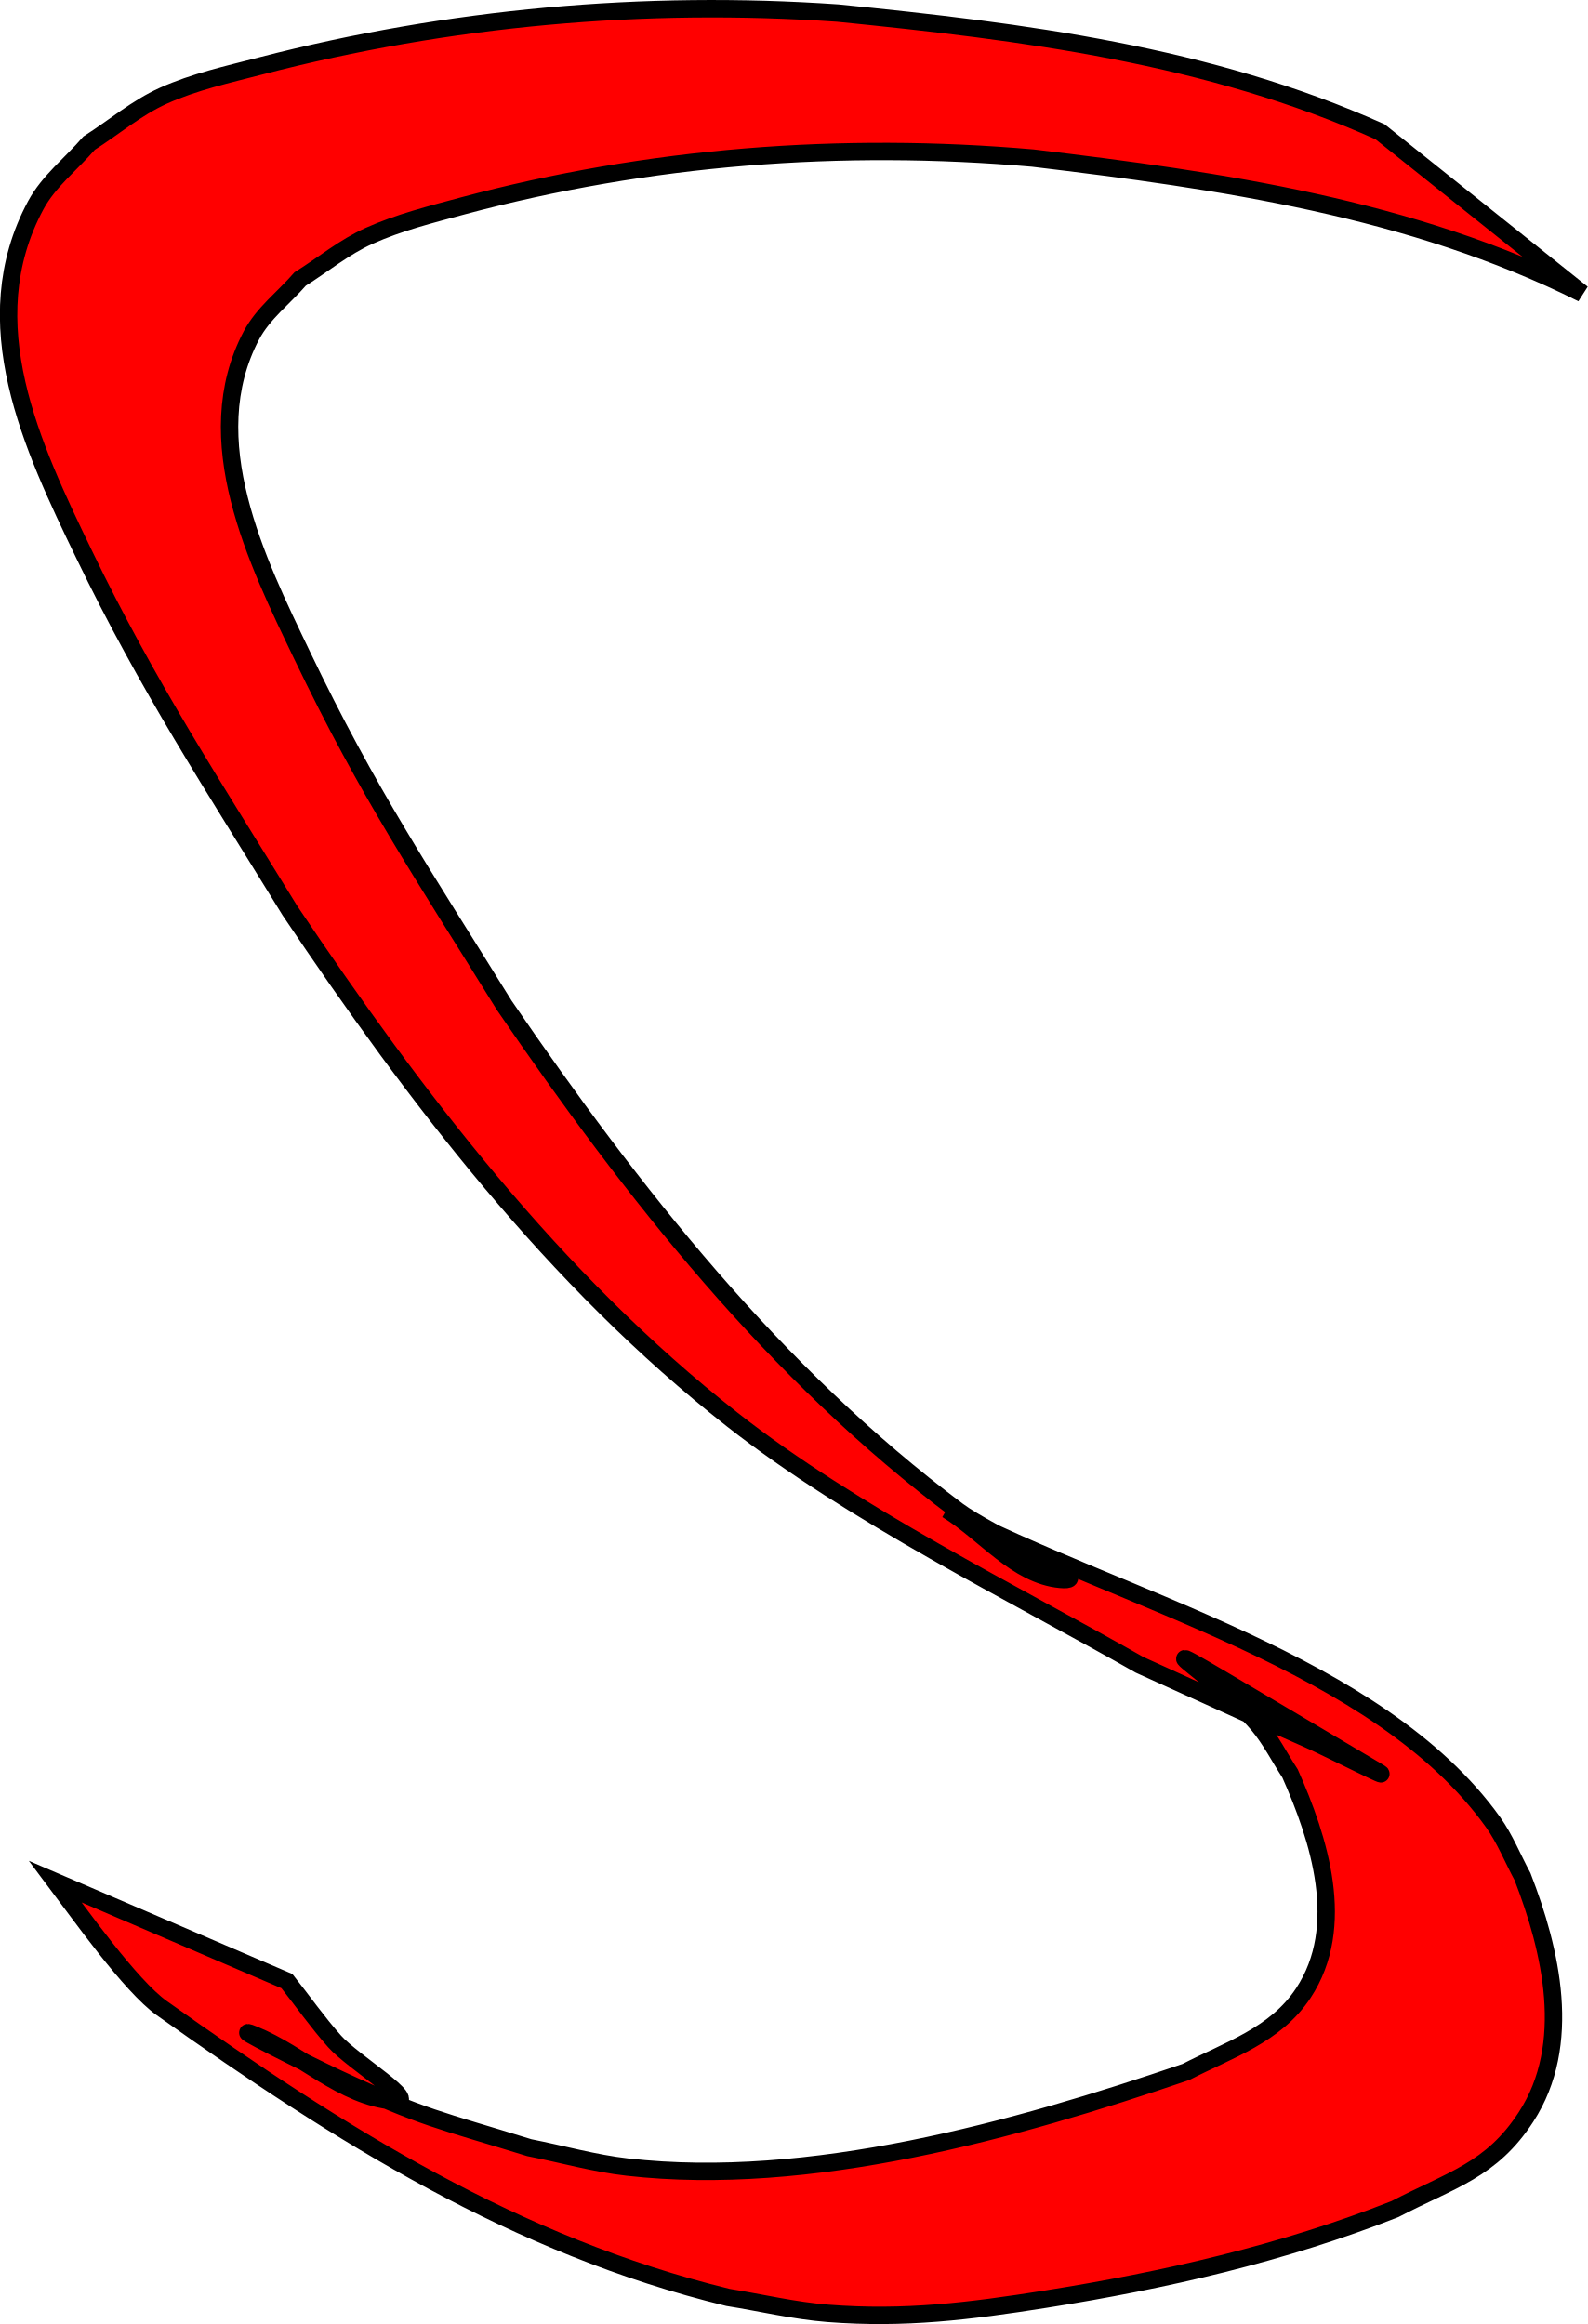
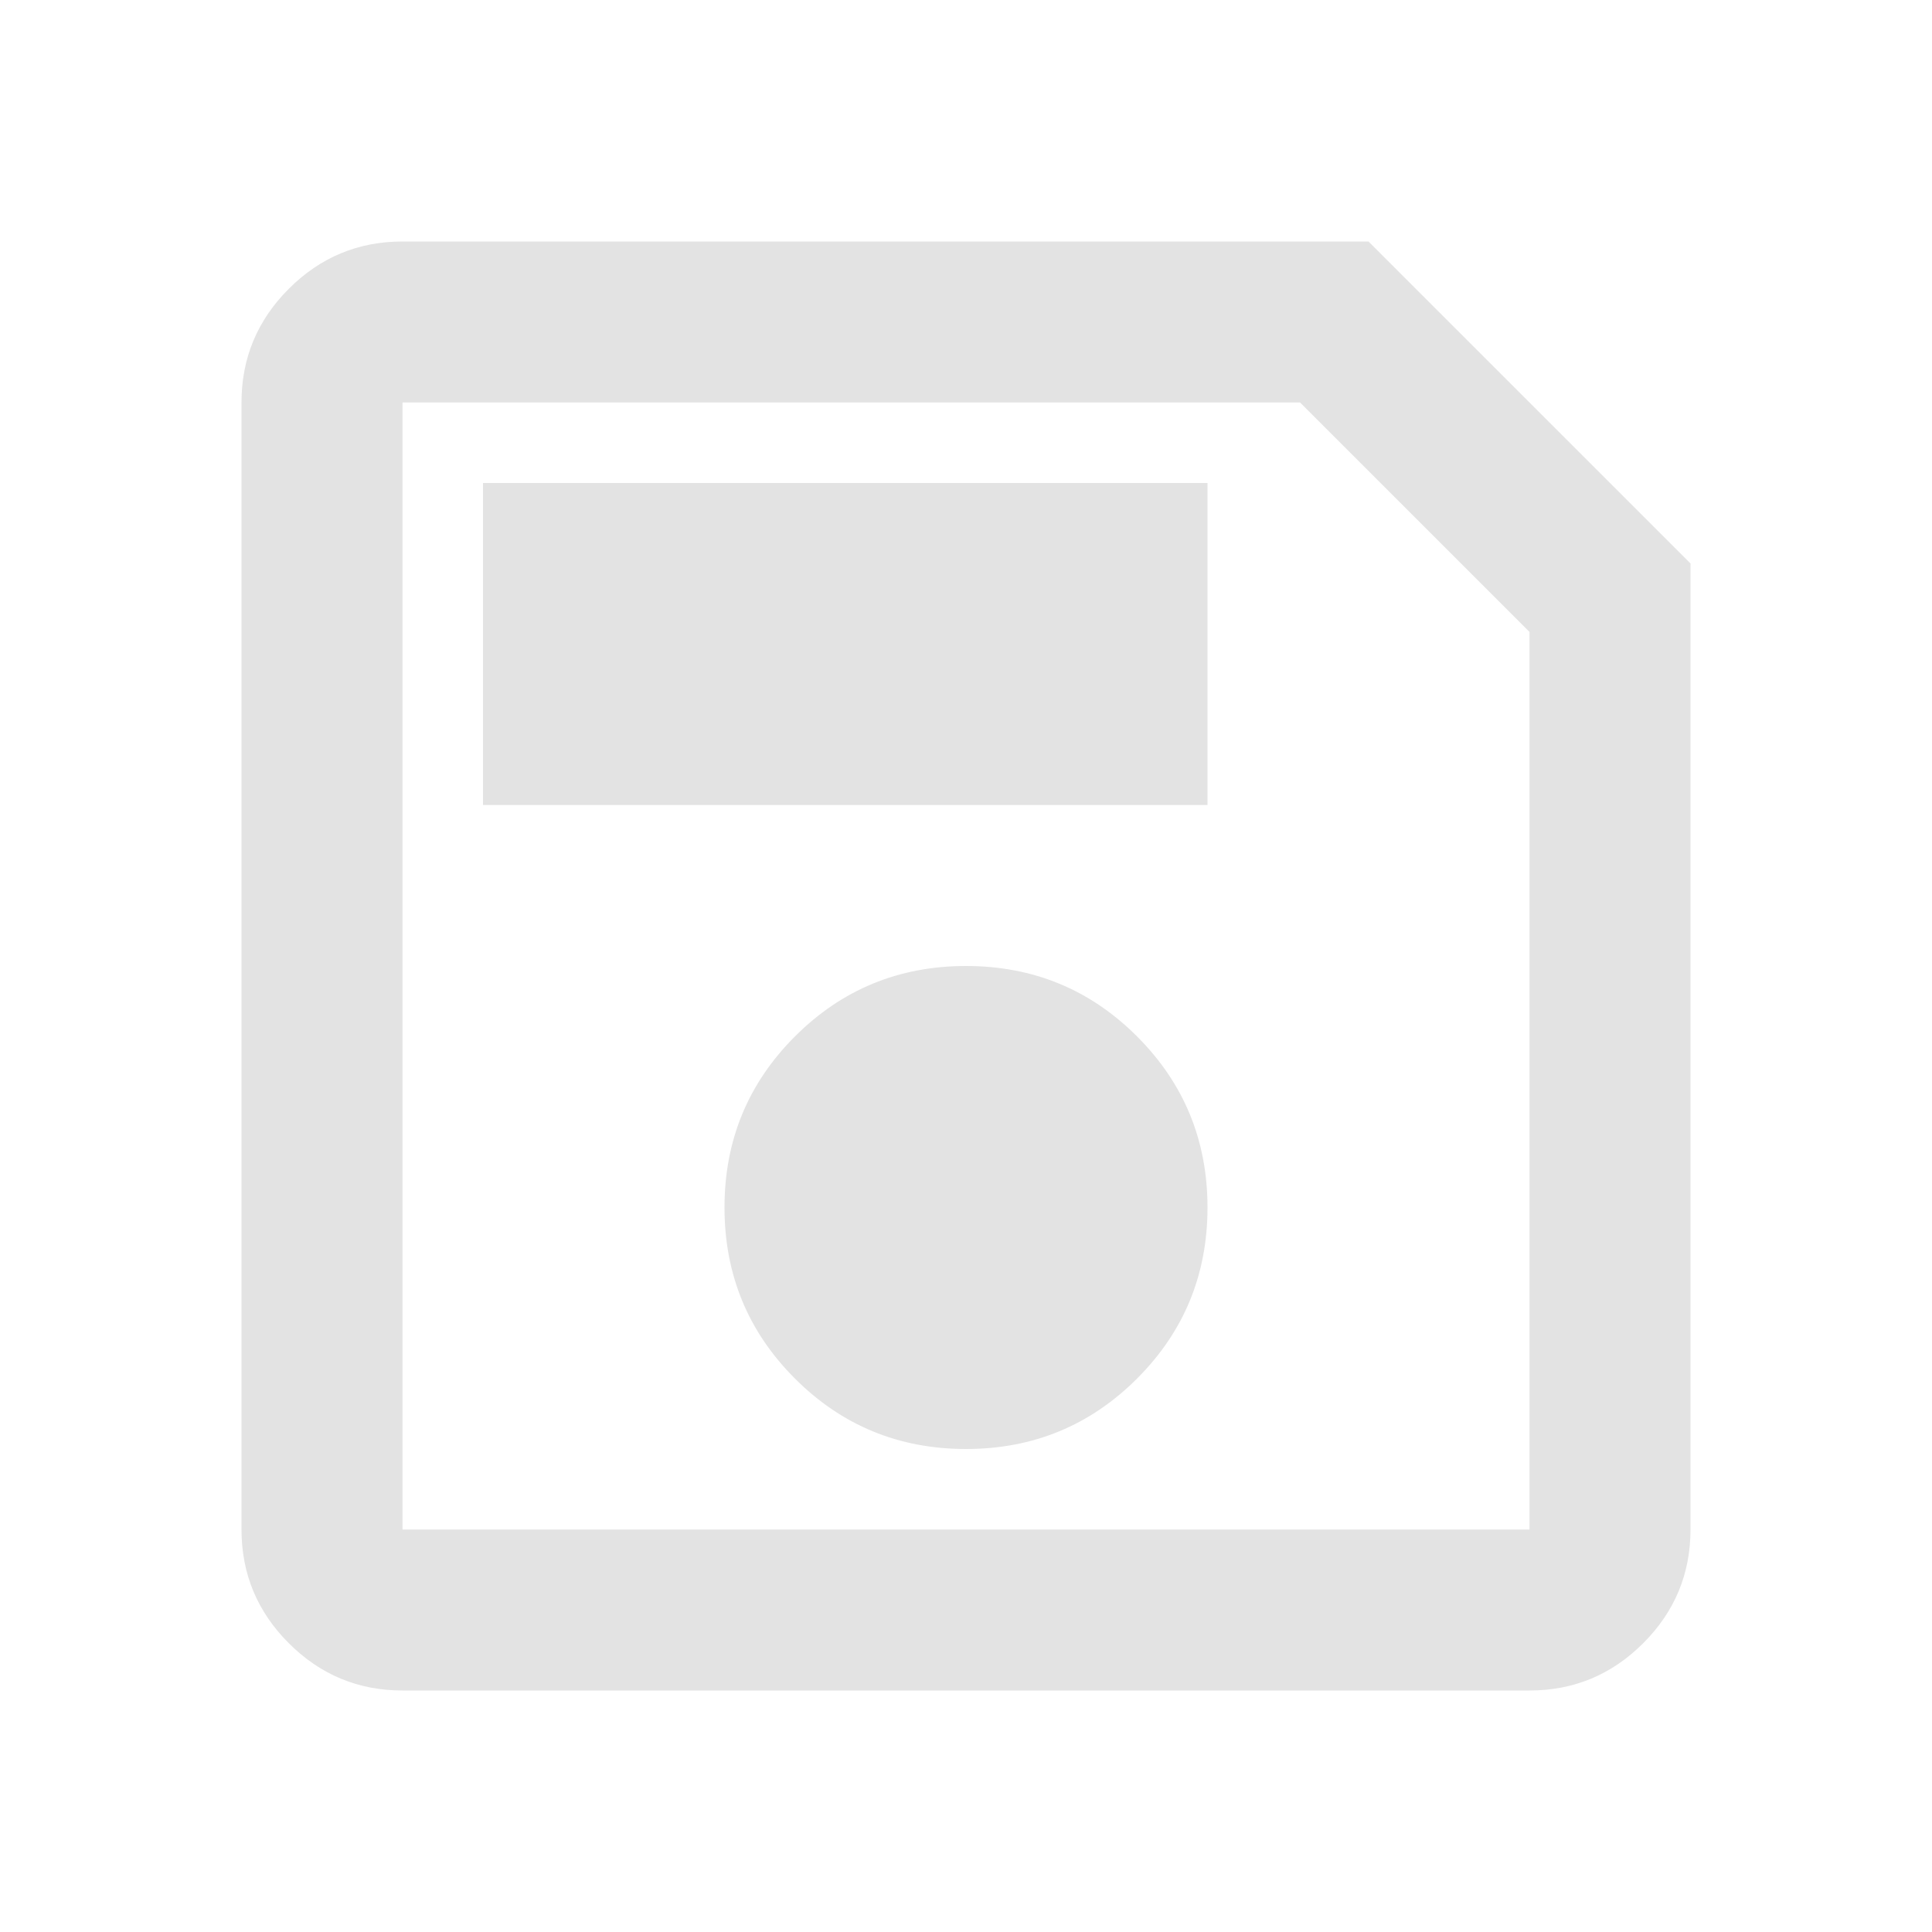
- <svg xmlns="http://www.w3.org/2000/svg" width="24.2mm" height="35.428mm" viewBox="0 0 24.2 35.428" version="1.1" id="svg1">
-   <defs id="defs1" />
-   <g id="layer1" transform="translate(-26.8158,-180.7211)">
-     <path style="fill:#ff0000;stroke:#000000;stroke-width:0.265" id="path7" d="m 47.851,182.73 c -2.613,-1.173 -5.447,-1.528 -8.267,-1.81 -2.954,-0.204 -5.927,0.064 -8.794,0.806 -0.501,0.13 -1.013,0.242 -1.485,0.455 -0.408,0.184 -0.754,0.482 -1.131,0.722 -0.271,0.315 -0.616,0.58 -0.813,0.946 -0.962,1.788 -0.052,3.689 0.735,5.32 0.968,2.009 1.974,3.538 3.14,5.436 1.912,2.848 4.023,5.621 6.739,7.755 1.847,1.451 4.311,2.658 6.211,3.741 5.494,2.49 -2.287,-1.025 2.571,1.135 0.35,0.156 1.373,0.679 1.043,0.484 -4.688,-2.775 -2.506,-1.54 -1.808,-0.707 0.19,0.227 0.325,0.496 0.487,0.744 0.443,0.996 0.875,2.329 0.202,3.348 -0.424,0.642 -1.143,0.868 -1.79,1.202 -2.602,0.889 -5.737,1.765 -8.513,1.45 -0.505,-0.057 -0.996,-0.198 -1.495,-0.296 -1.37,-0.424 -1.614,-0.448 -2.909,-1.051 -0.439,-0.205 -1.737,-0.853 -1.288,-0.671 0.729,0.295 1.347,0.947 2.131,1.012 0.425,0.035 -0.618,-0.591 -0.901,-0.91 -0.26,-0.292 -0.485,-0.613 -0.727,-0.919 0,0 -3.528,-1.515 -3.528,-1.515 v 0 c 0.357,0.474 1.142,1.587 1.622,1.928 2.716,1.93 5.397,3.622 8.628,4.409 0.508,0.081 1.012,0.203 1.525,0.243 1.171,0.091 2.157,-0.033 3.316,-0.216 1.813,-0.287 3.615,-0.699 5.326,-1.374 0.86,-0.448 1.469,-0.59 1.998,-1.405 0.719,-1.107 0.382,-2.539 -0.054,-3.663 -0.15,-0.277 -0.267,-0.575 -0.45,-0.831 -1.746,-2.437 -5.665,-3.376 -8.324,-4.763 0.578,0.354 1.058,1.002 1.733,1.063 0.627,0.057 -1.067,-0.671 -1.571,-1.049 -2.786,-2.086 -4.956,-4.847 -6.907,-7.7 -1.248,-2.016 -2.066,-3.216 -3.088,-5.349 -0.677,-1.413 -1.607,-3.279 -0.766,-4.869 0.177,-0.334 0.494,-0.572 0.742,-0.857 0.35,-0.219 0.673,-0.488 1.05,-0.657 0.456,-0.205 0.945,-0.327 1.427,-0.457 2.832,-0.758 5.772,-0.984 8.691,-0.729 2.866,0.344 5.76,0.759 8.374,2.064 z" />
-   </g>
+ <svg xmlns="http://www.w3.org/2000/svg" height="24px" viewBox="0 -960 960 960" width="24px" fill="#e3e3e3">
+   <path d="M840-680v480q0 33-23.5 56.5T760-120H200q-33 0-56.5-23.5T120-200v-560q0-33 23.5-56.5T200-840h480l160 160Zm-80 34L646-760H200v560h560v-446ZM565-275q35-35 35-85t-35-85q-35-35-85-35t-85 35q-35 35-35 85t35 85q35 35 85 35t85-35ZM240-560h360v-160H240v160Zm-40-86v446-560 114Z" />
</svg>
